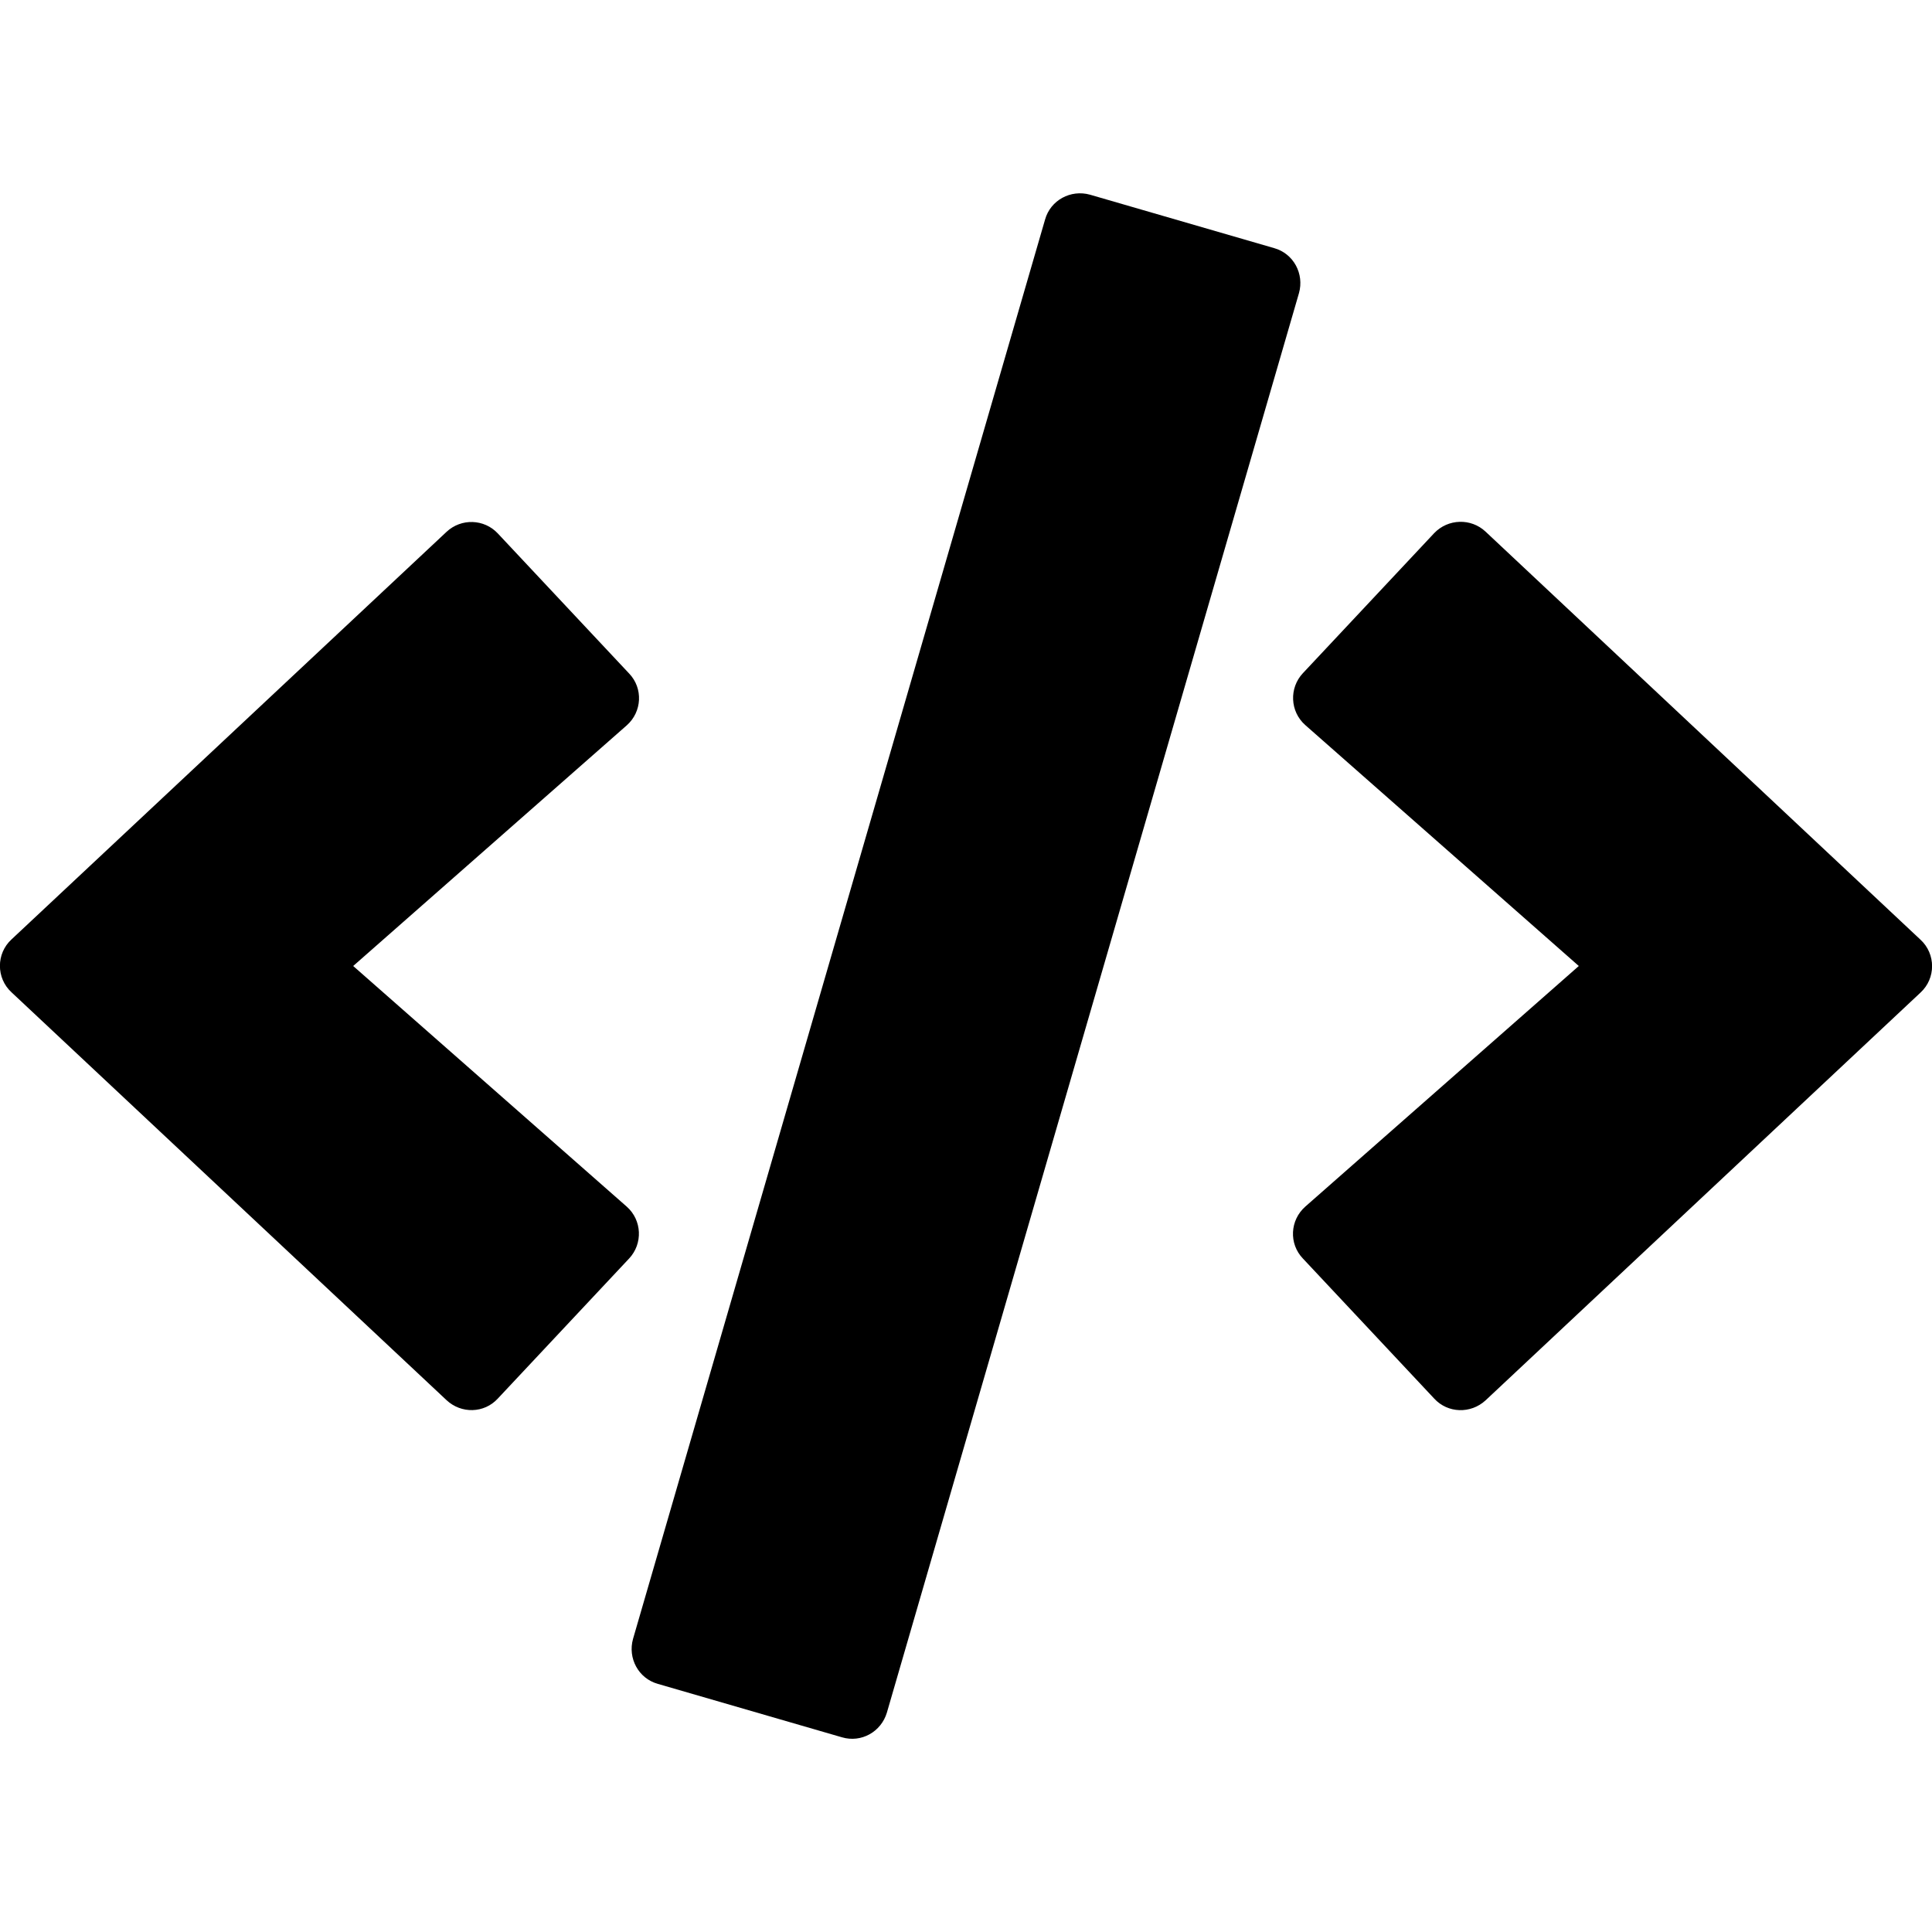
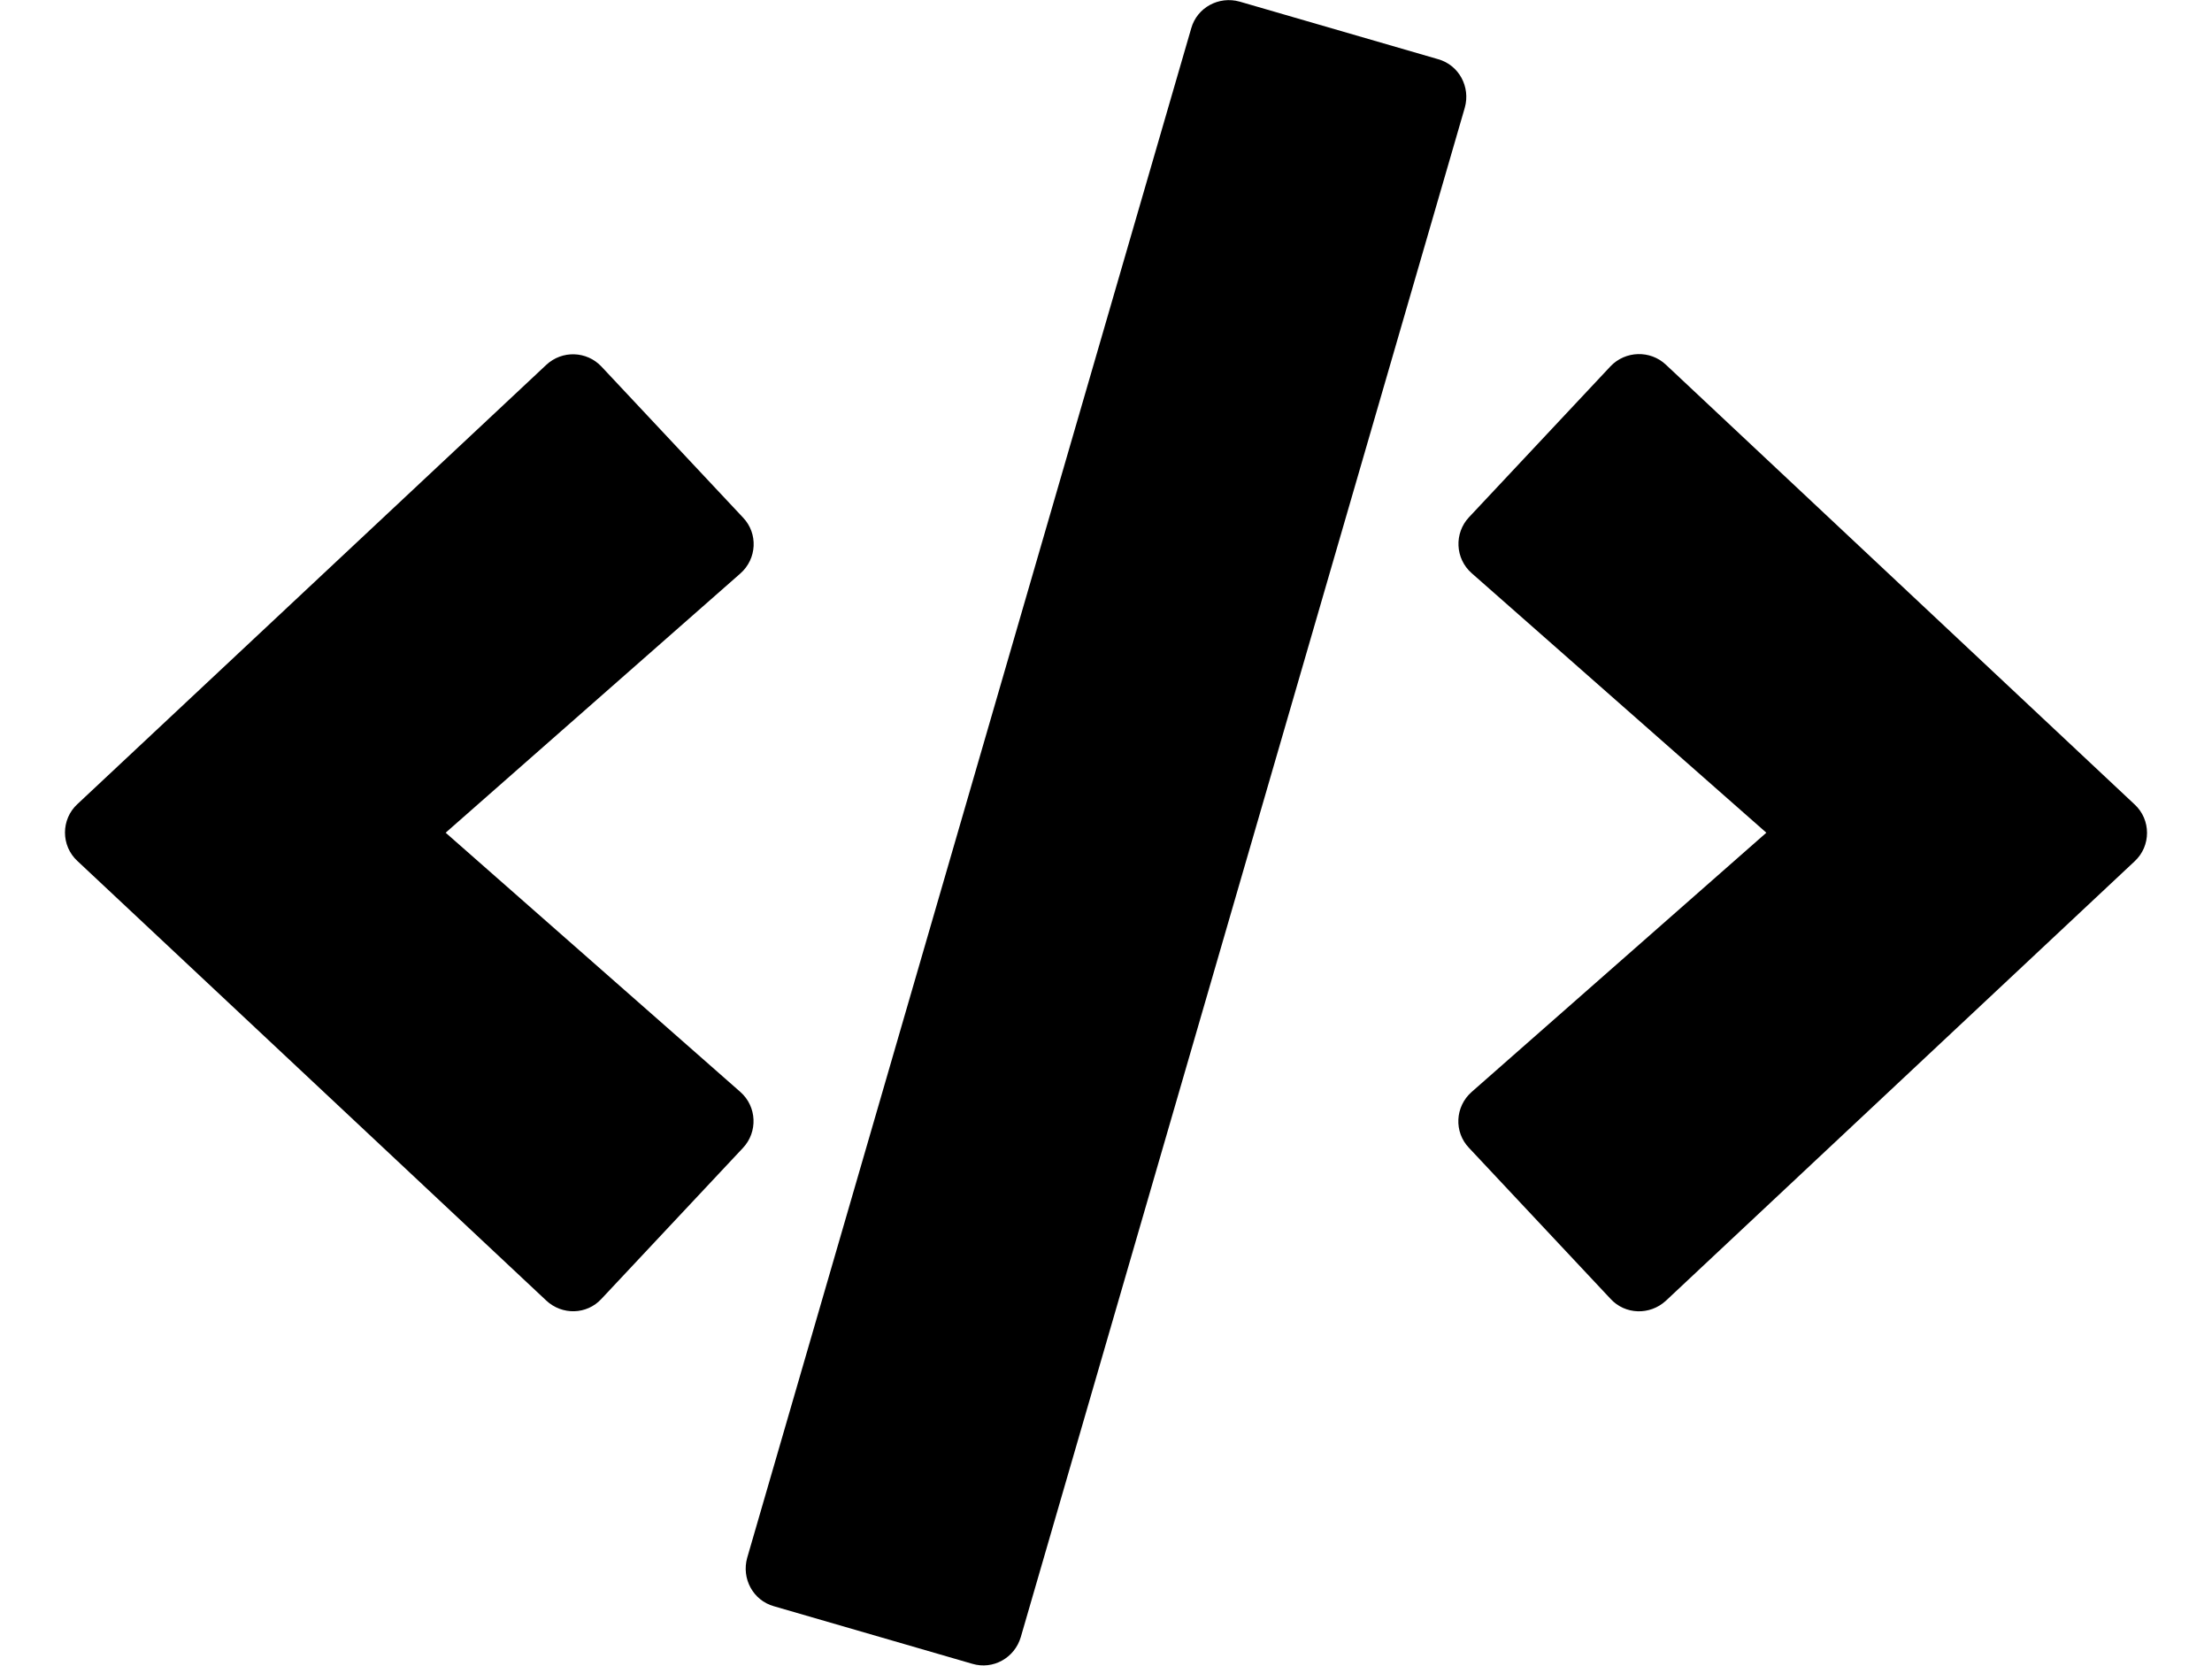
- <svg xmlns="http://www.w3.org/2000/svg" height="512" width="512" viewBox="0 0 640 512">
+ <svg xmlns="http://www.w3.org/2000/svg" height="512" width="680" viewBox="0 0 640 512">
  <path d="M278.9 511.5l-61-17.7c-6.4-1.8-10-8.5-8.2-14.9L346.2 8.7c1.8-6.4 8.5-10 14.9-8.2l61 17.7c6.4 1.8 10 8.5 8.2 14.9L293.8 503.3c-1.9 6.4-8.5 10.1-14.9 8.2zm-114-112.2l43.5-46.4c4.6-4.9 4.3-12.7-.8-17.2L117 256l90.6-79.7c5.1-4.5 5.5-12.3.8-17.2l-43.5-46.4c-4.5-4.8-12.1-5.1-17-.5L3.8 247.2c-5.1 4.7-5.1 12.8 0 17.5l144.1 135.1c4.9 4.6 12.5 4.4 17-.5zm327.2.6l144.1-135.1c5.1-4.7 5.1-12.8 0-17.5L492.1 112.1c-4.8-4.5-12.4-4.3-17 .5L431.6 159c-4.6 4.9-4.3 12.7.8 17.2L523 256l-90.6 79.7c-5.1 4.5-5.5 12.3-.8 17.2l43.5 46.4c4.5 4.9 12.1 5.1 17 .6z" />
</svg>
